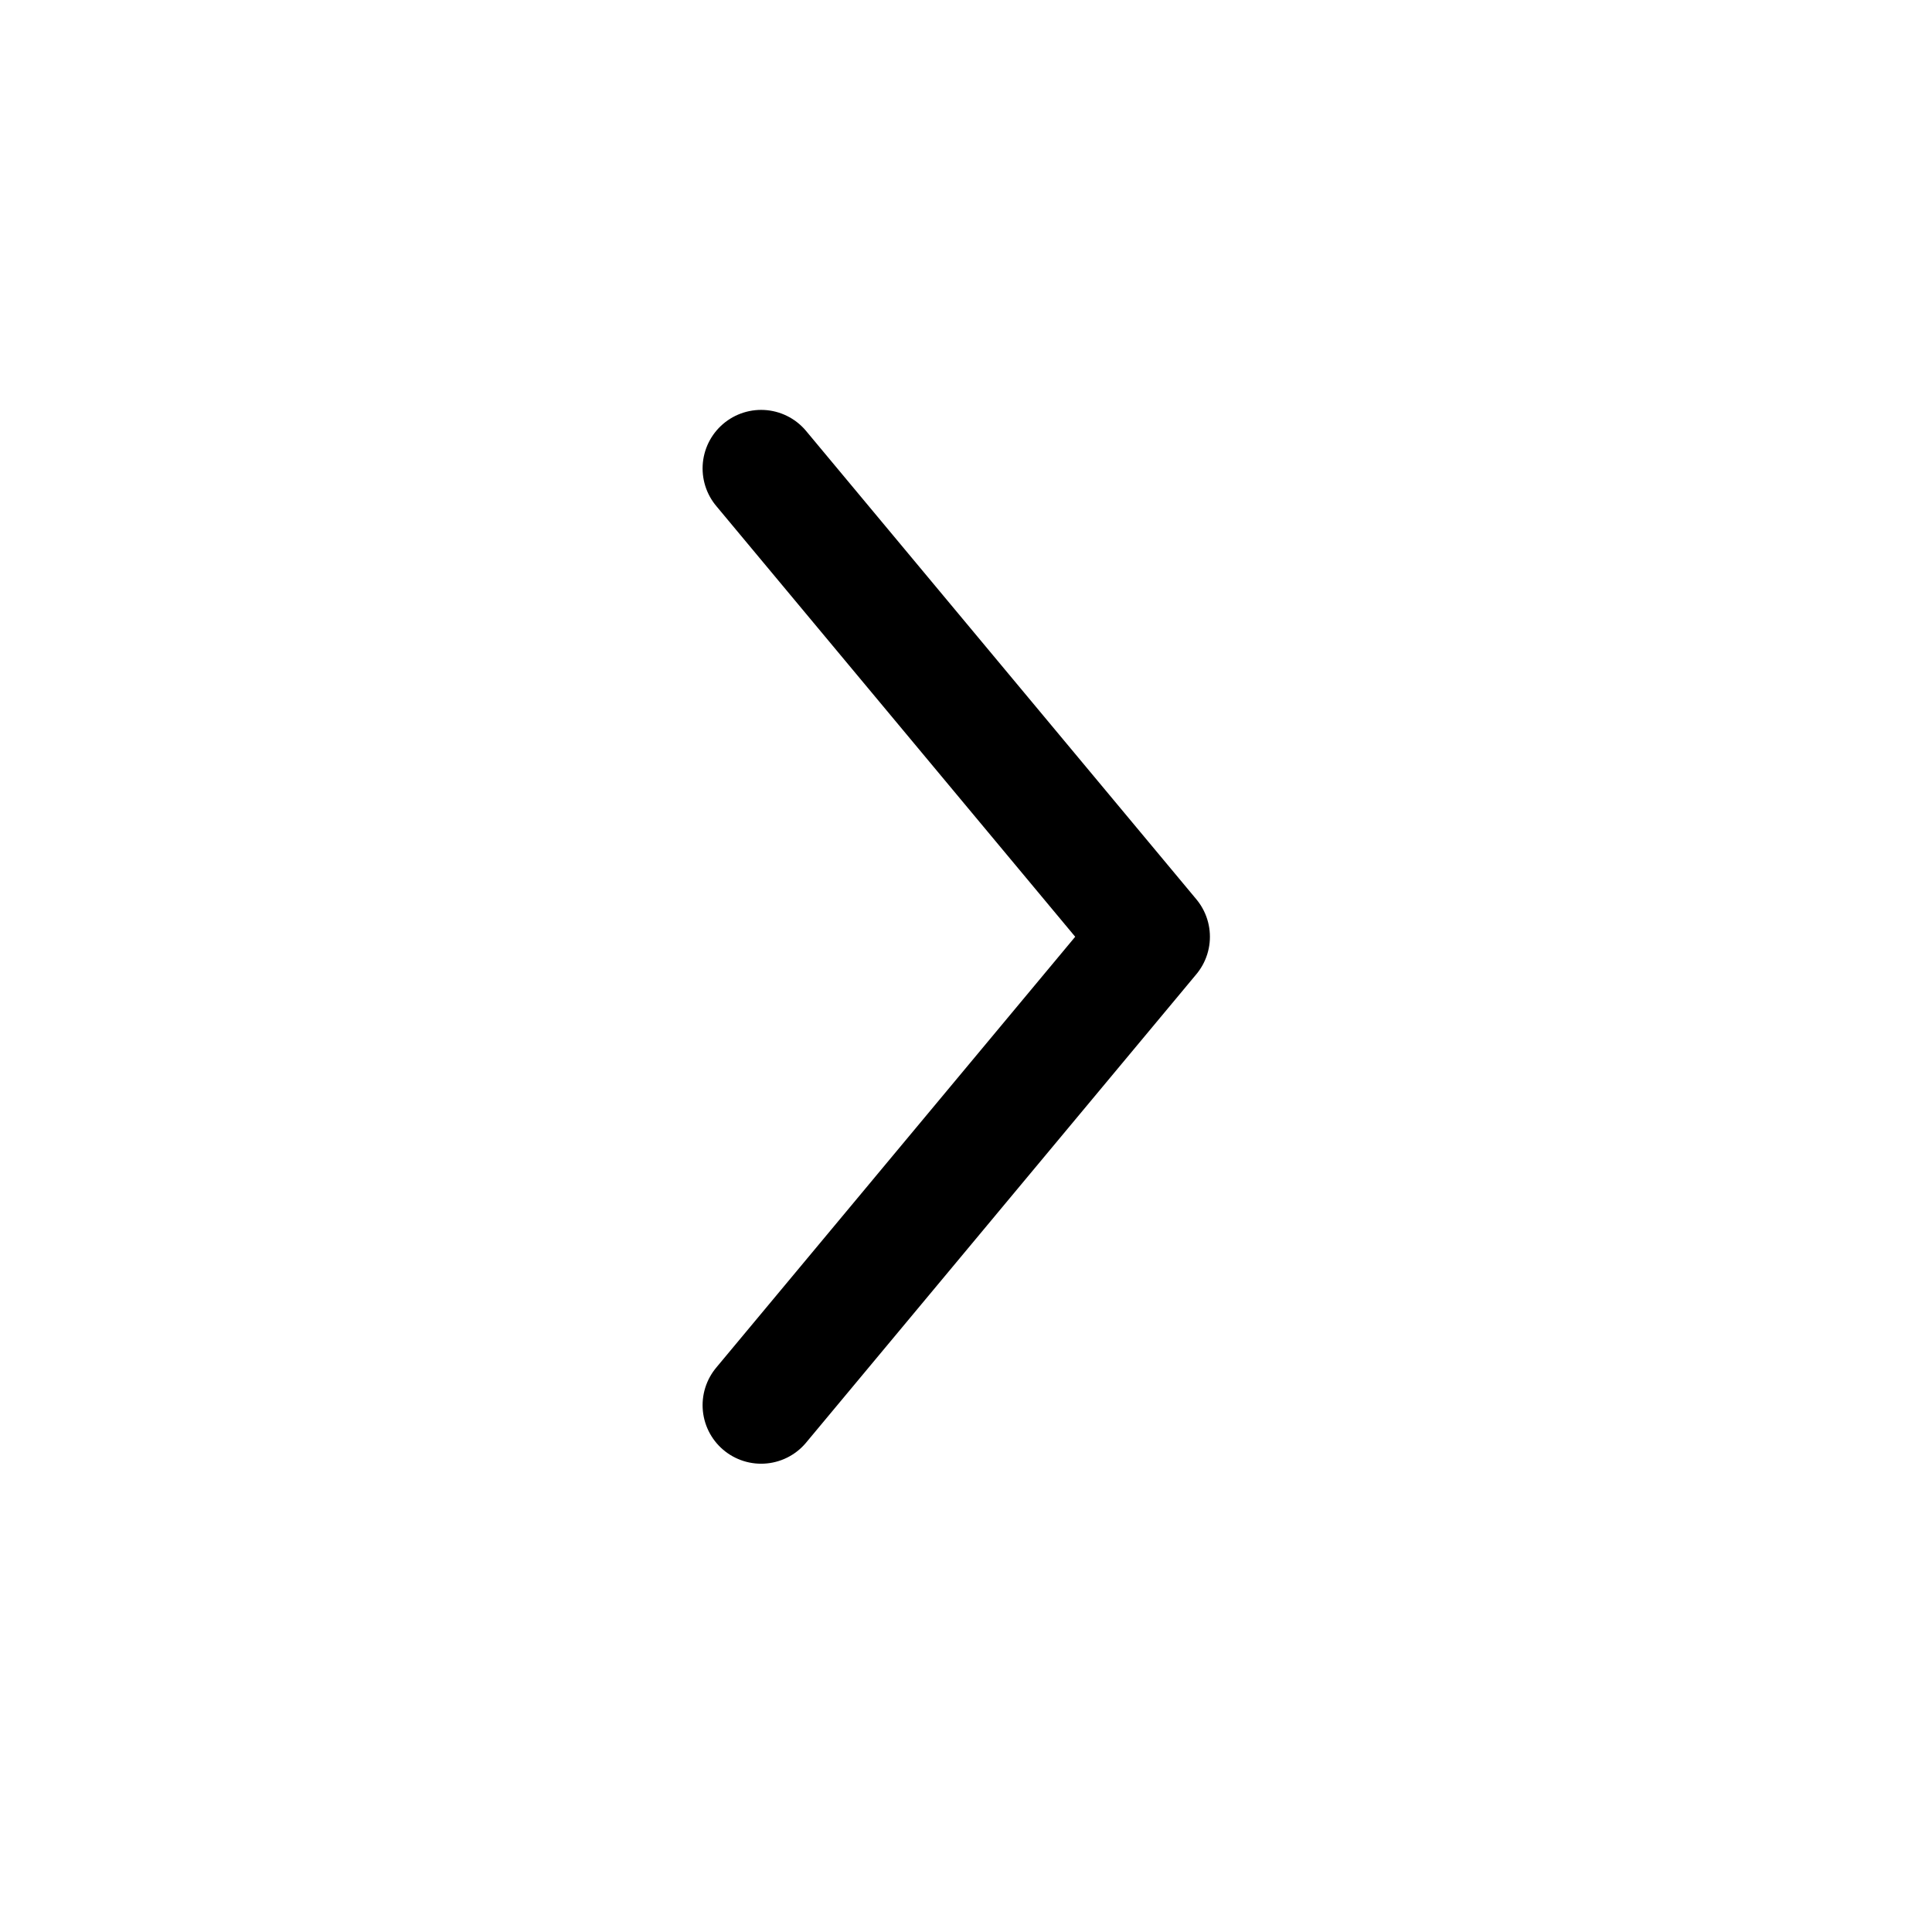
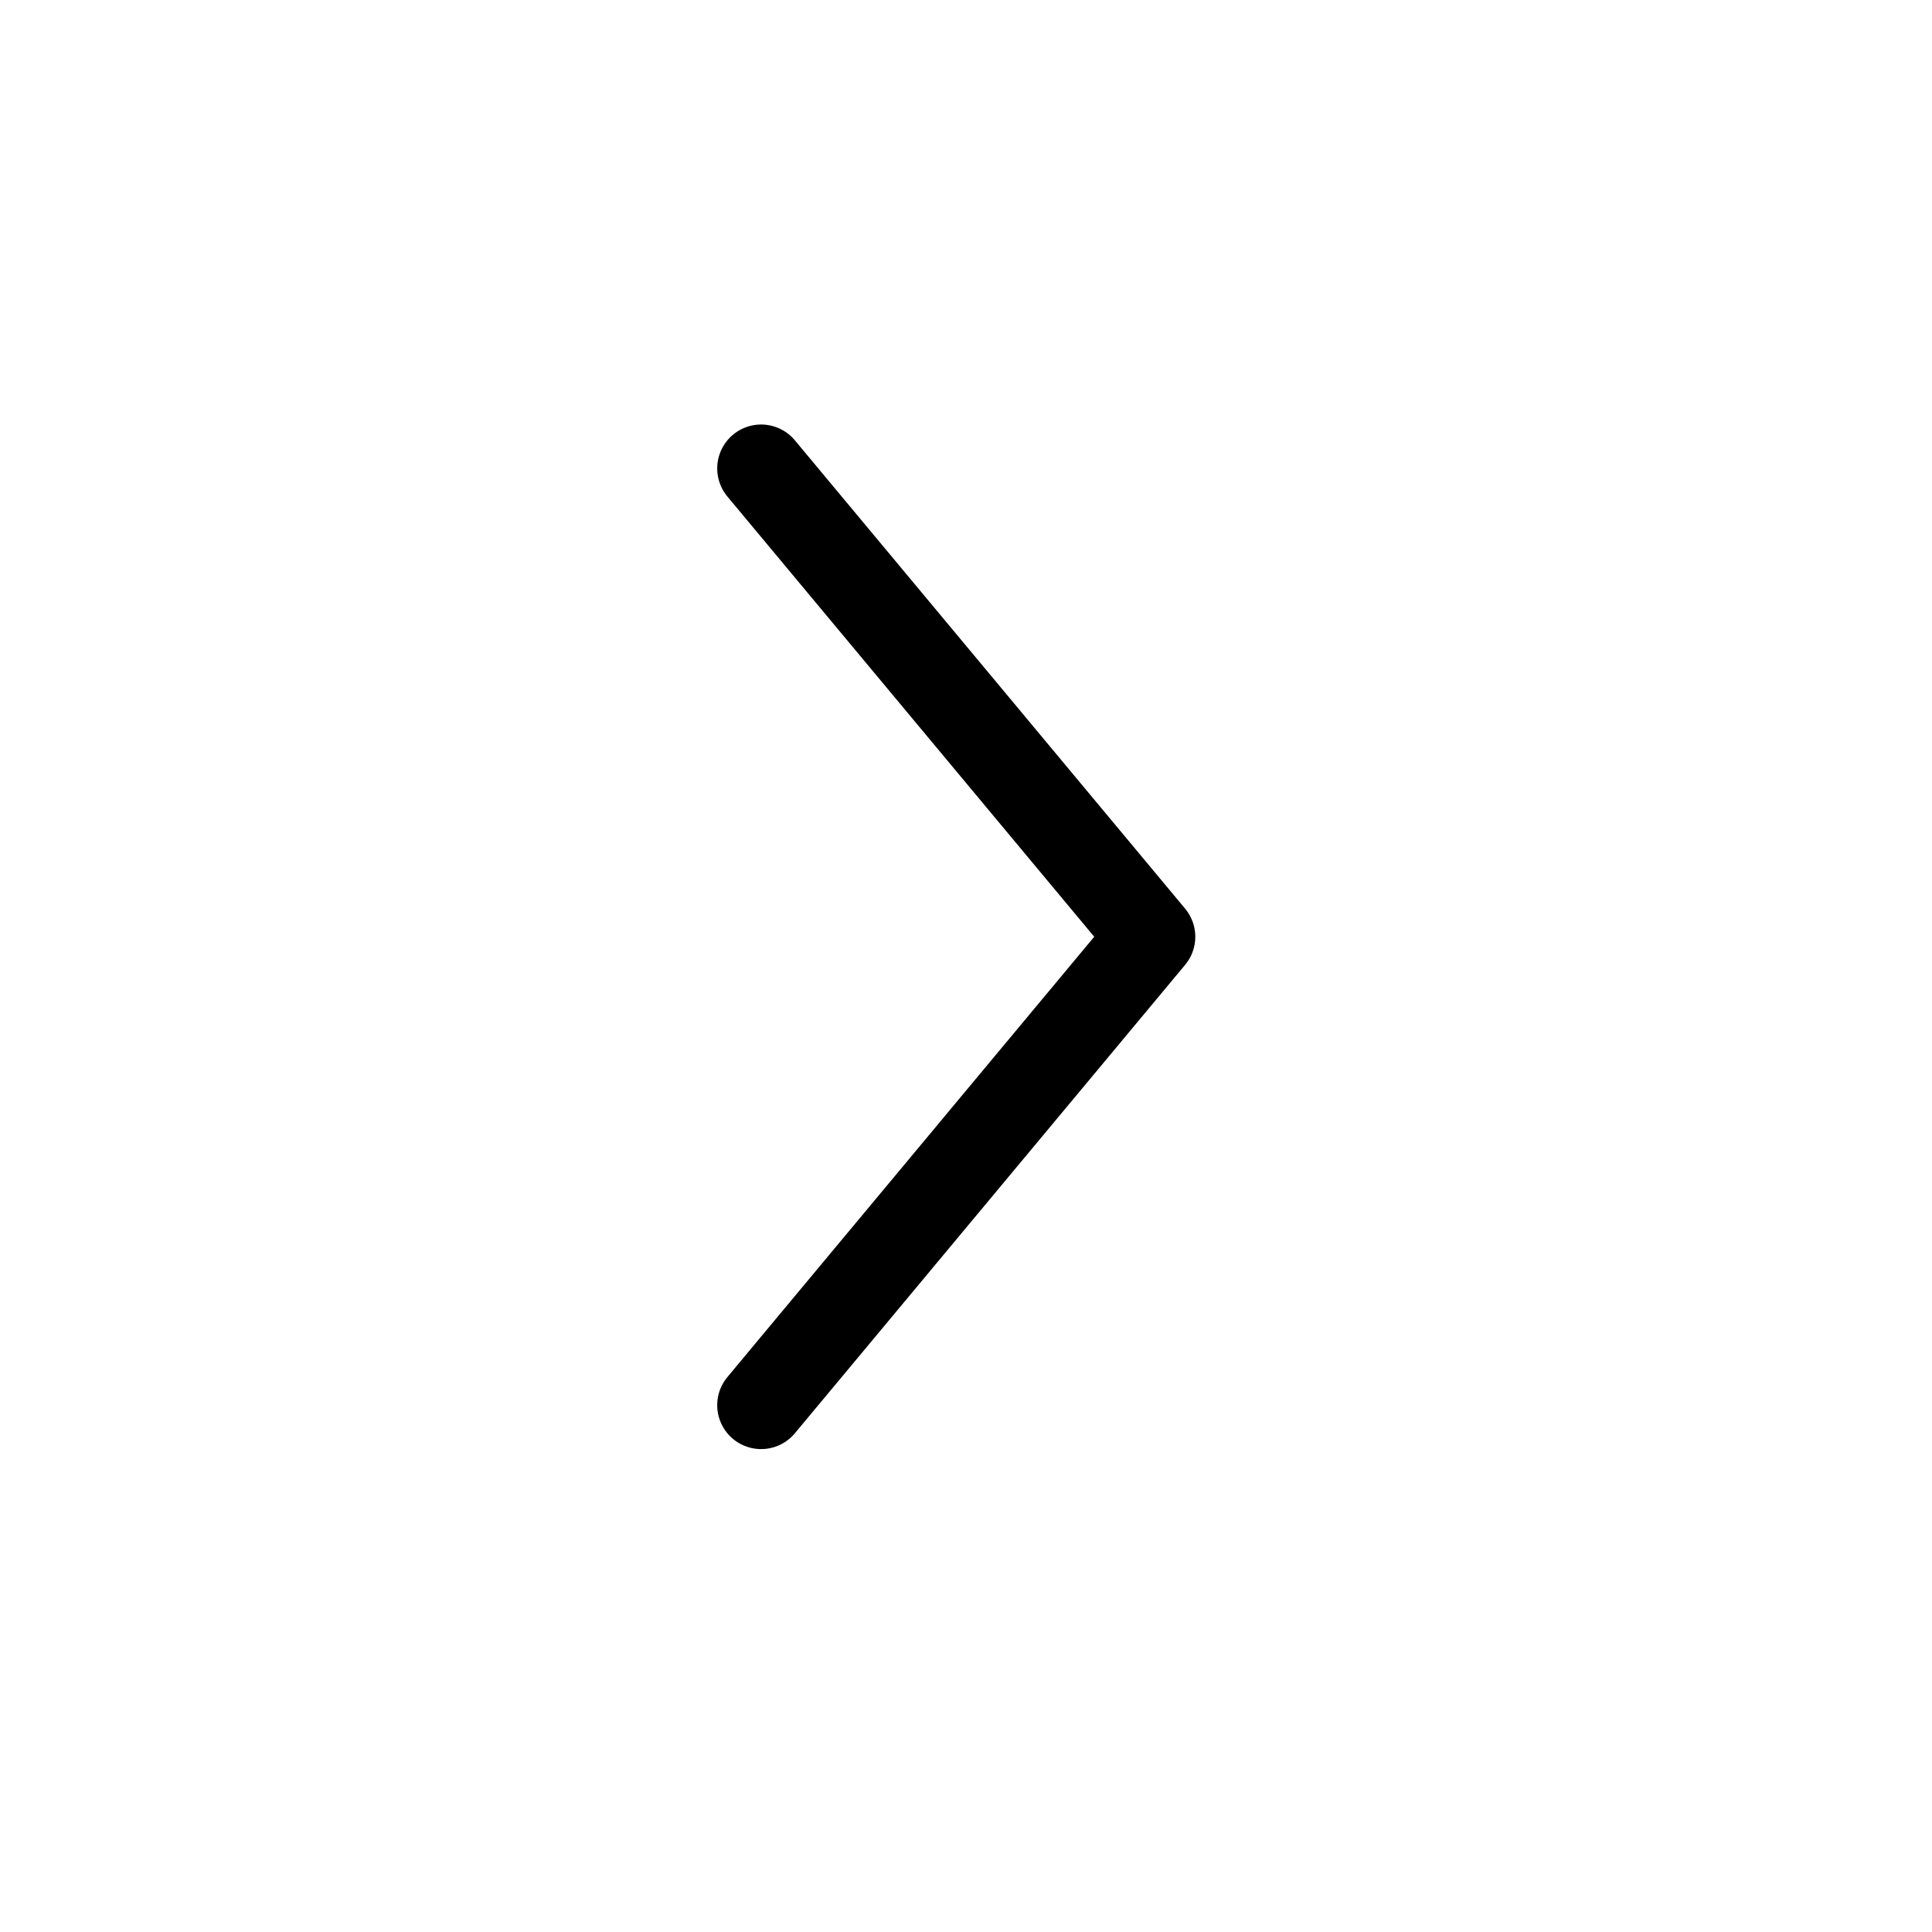
<svg xmlns="http://www.w3.org/2000/svg" width="22" height="22" viewBox="0 0 22 22" fill="none">
  <g id="Img">
-     <path id="Vector" d="M8.667 5.334L13.111 10.667L8.667 16.001" stroke="black" stroke-width="1.333" stroke-miterlimit="10" stroke-linecap="round" stroke-linejoin="round" />
+     <path id="Vector" d="M8.667 5.334L13.111 10.667L8.667 16.001" stroke="black" strokeWidth="1.333" stroke-miterlimit="10" stroke-linecap="round" stroke-linejoin="round" />
  </g>
</svg>
